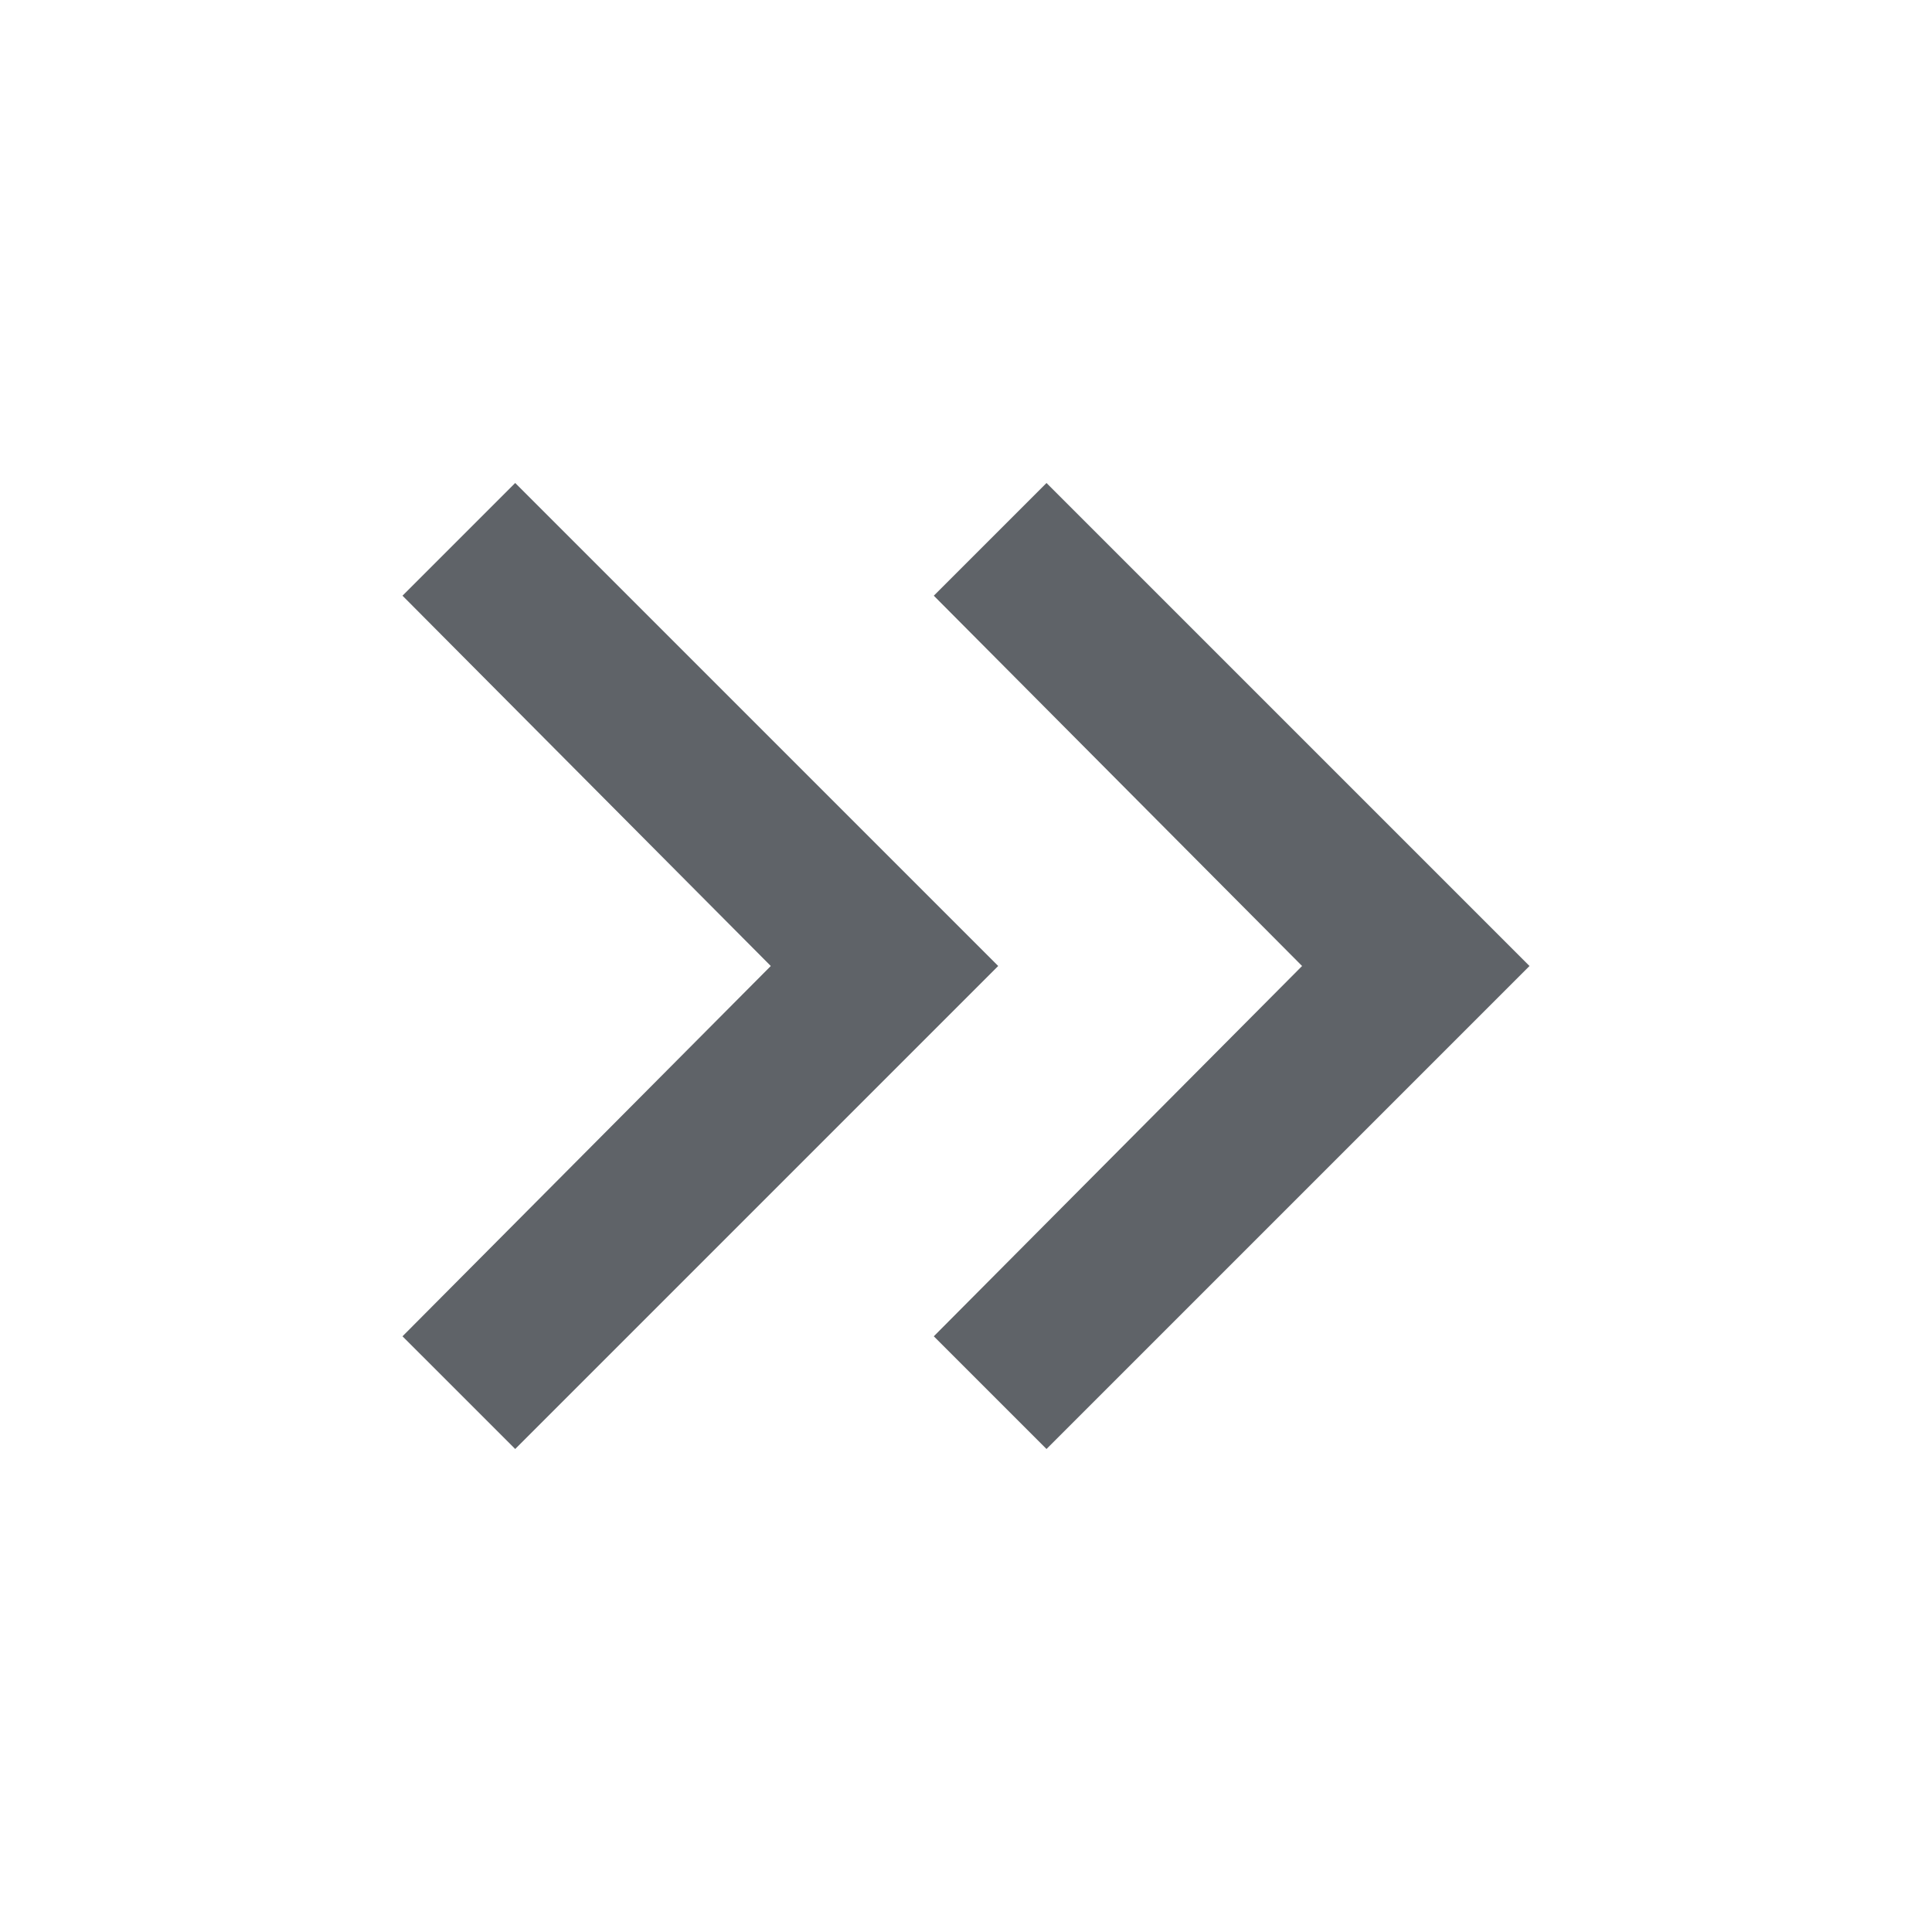
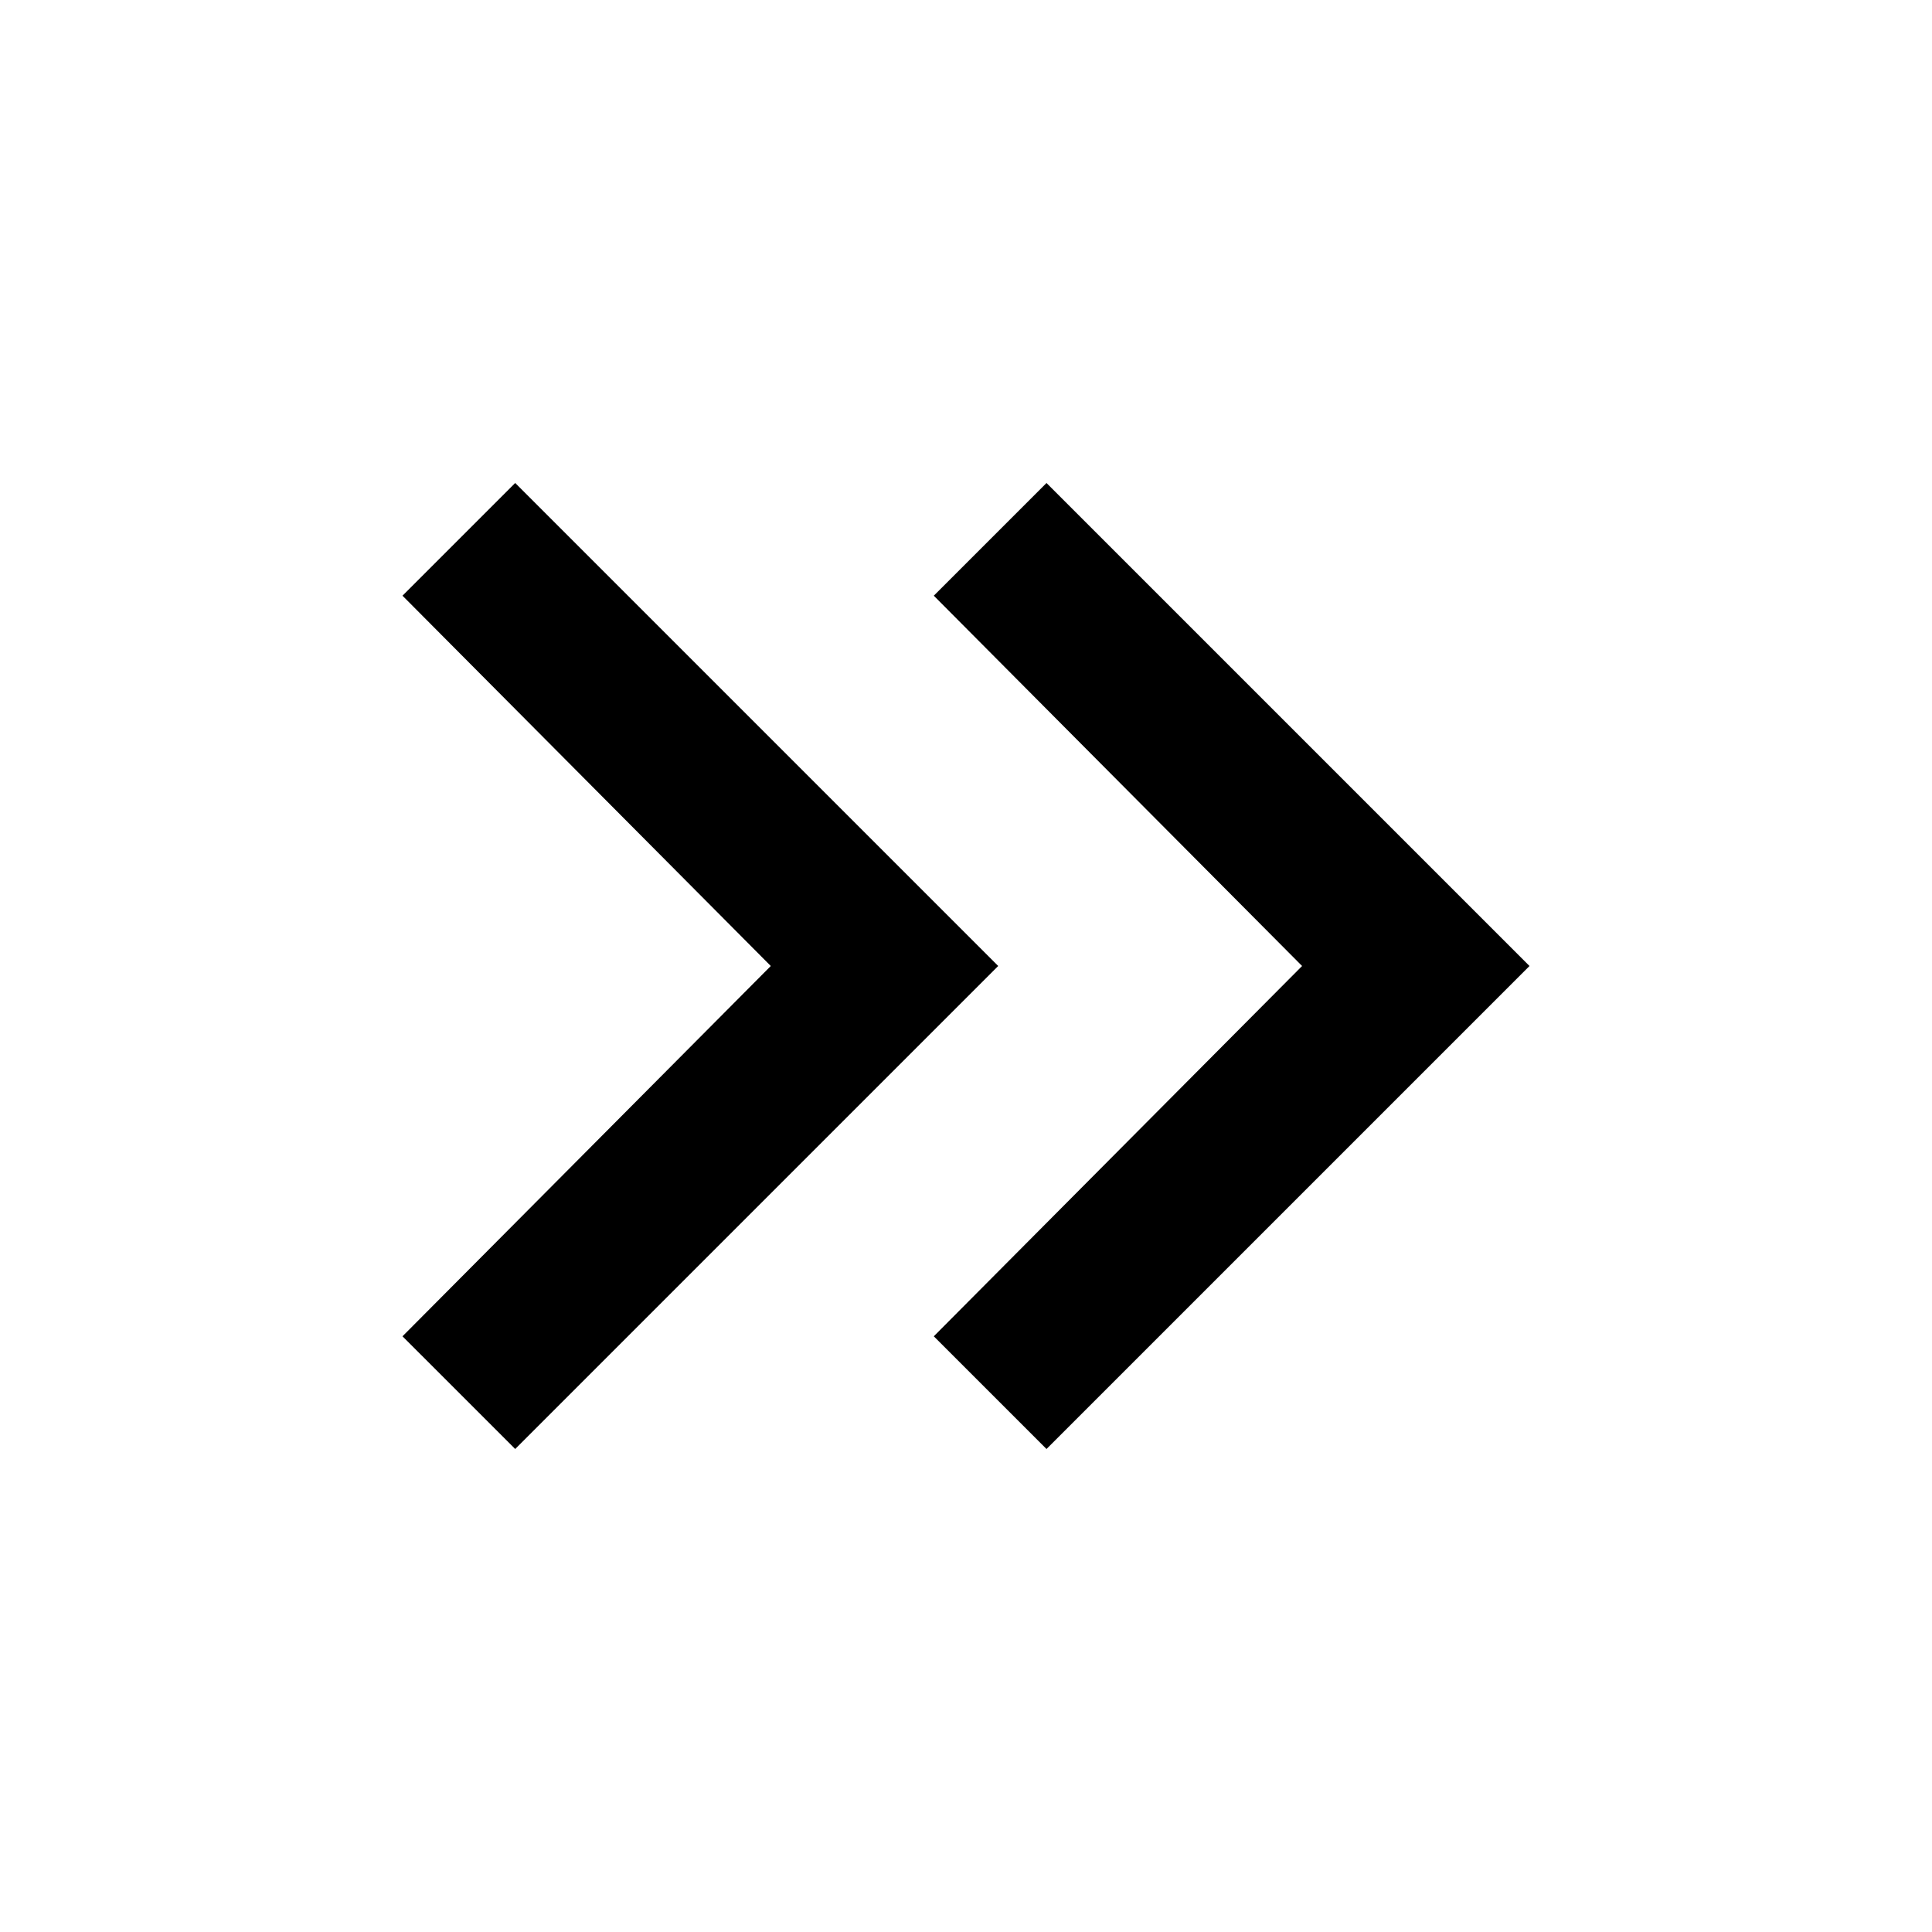
- <svg xmlns="http://www.w3.org/2000/svg" height="24px" viewBox="0 -960 960 960" width="24px" fill="#5f6368">
+ <svg xmlns="http://www.w3.org/2000/svg" height="24px" viewBox="0 -960 960 960" width="24px" fill="#000000">
  <path d="M383-480 200-664l56-56 240 240-240 240-56-56 183-184Zm264 0L464-664l56-56 240 240-240 240-56-56 183-184Z" />
</svg>
